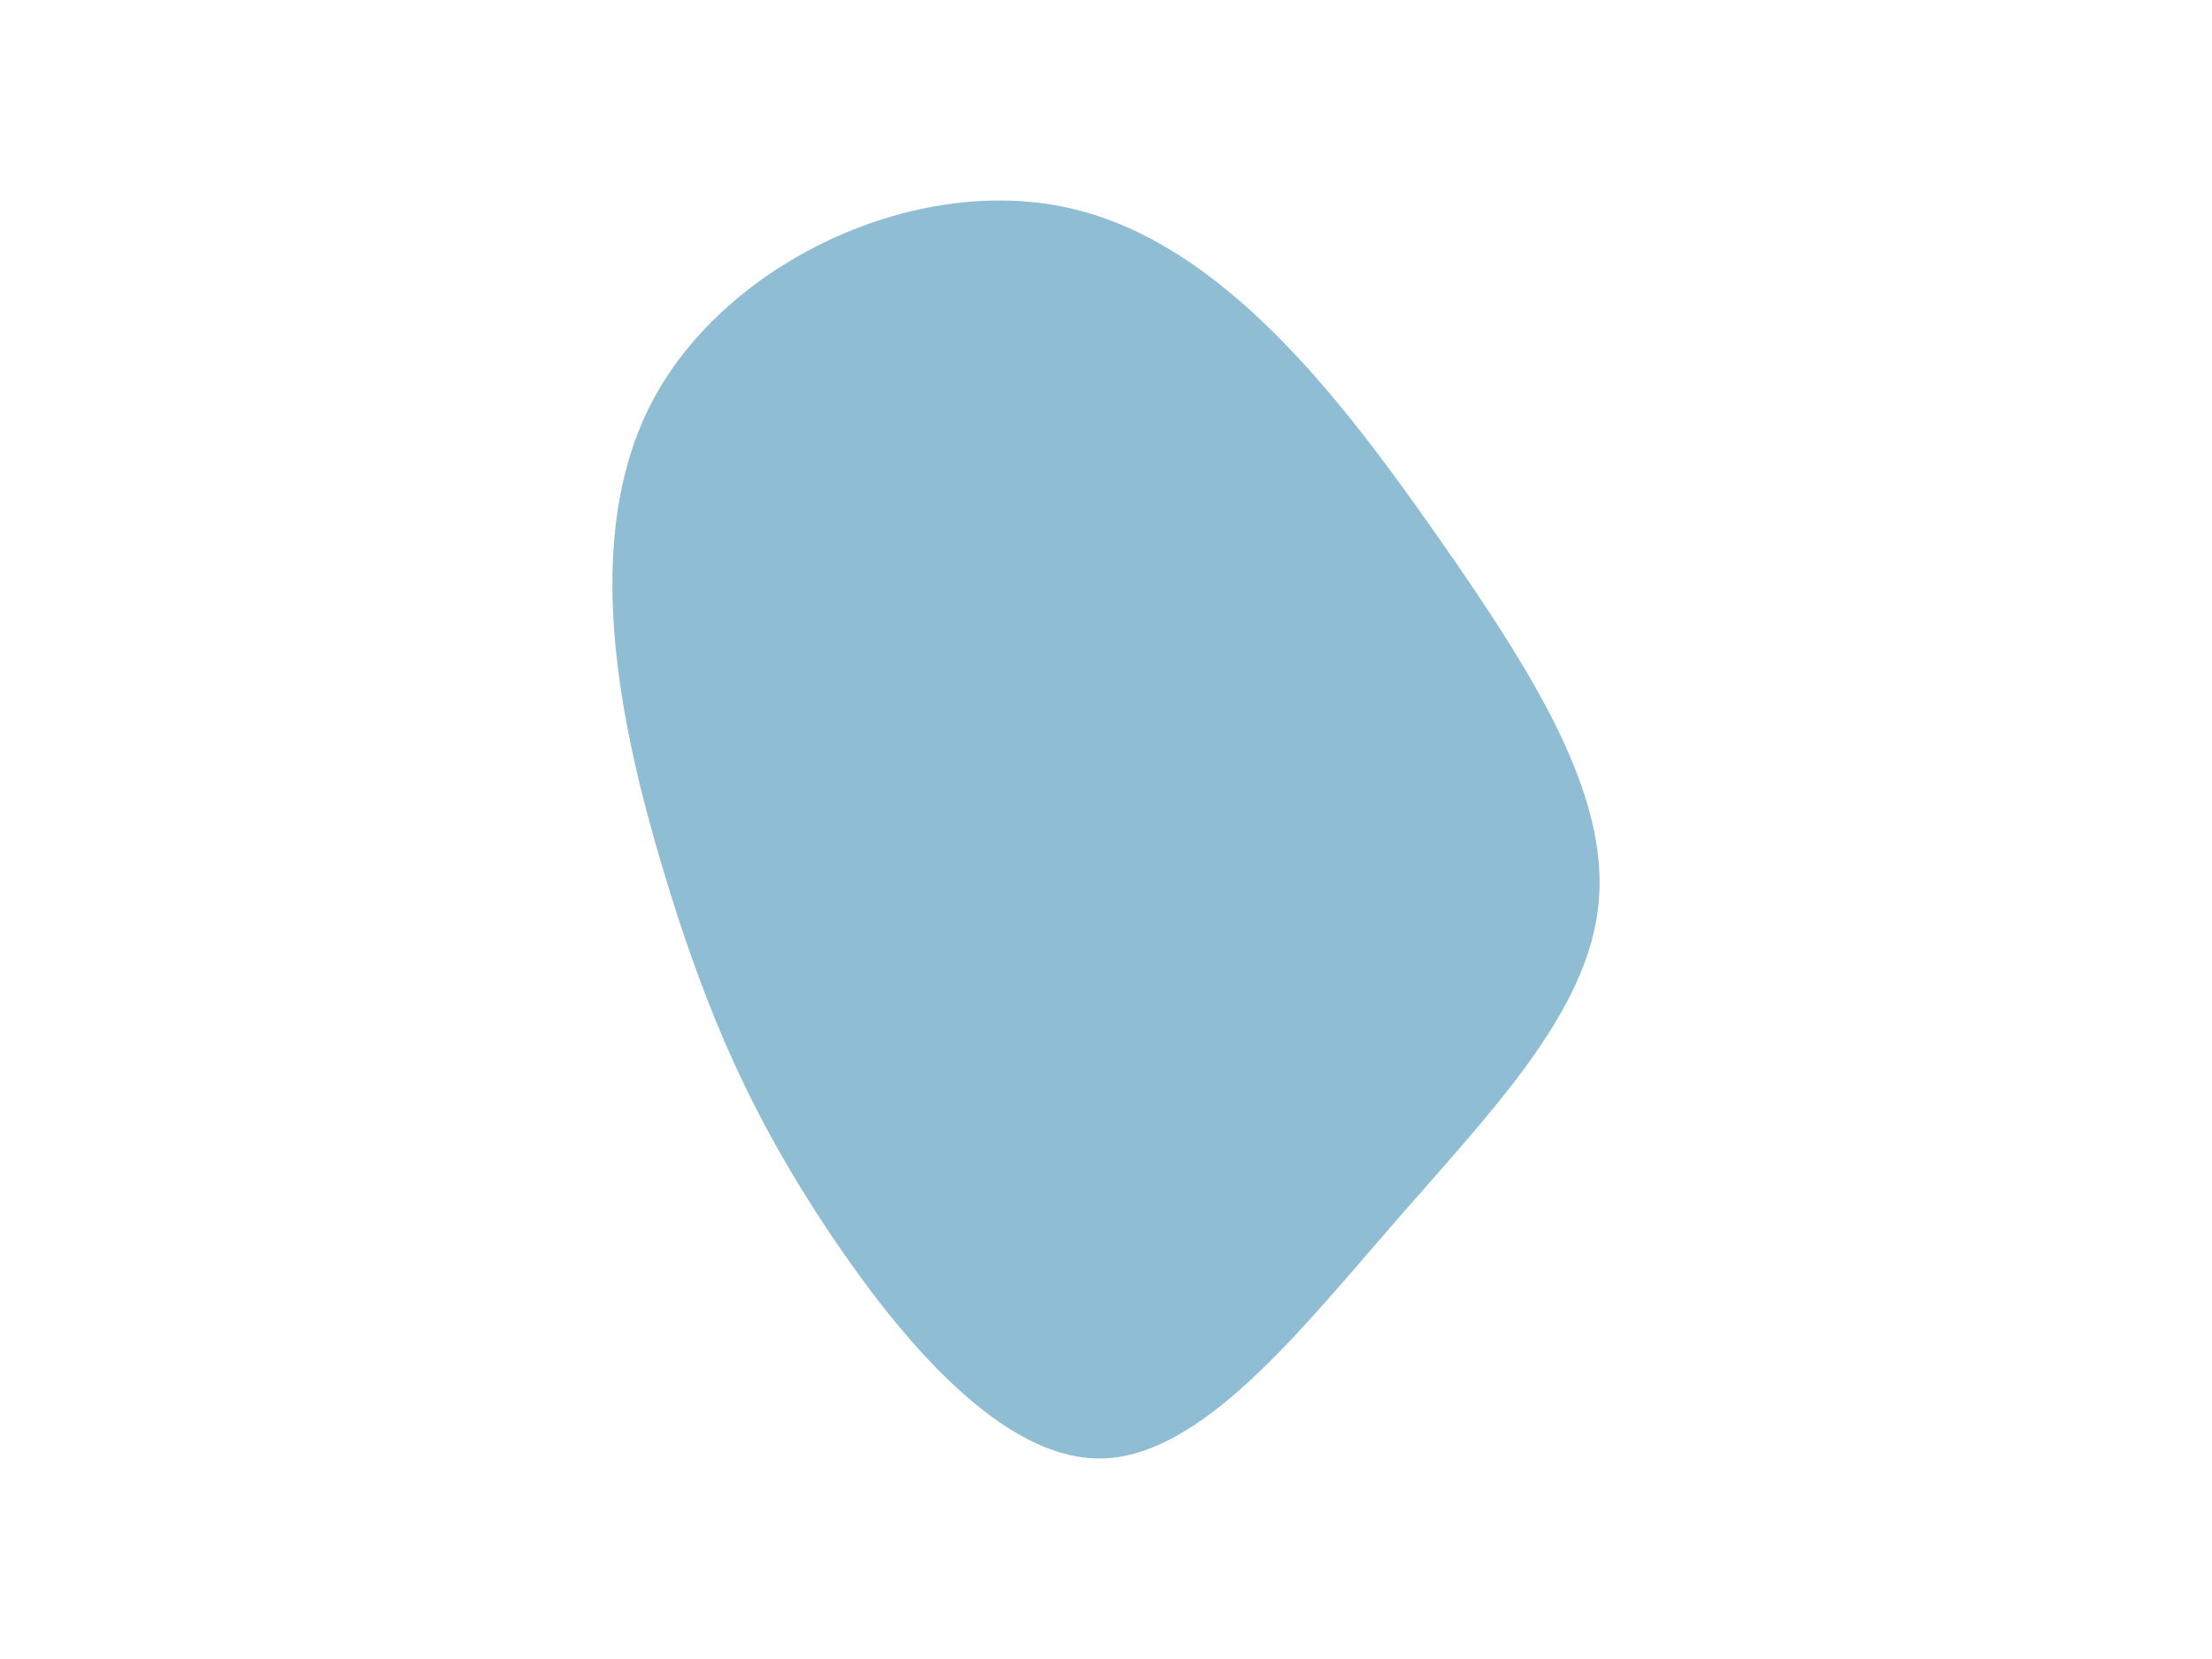
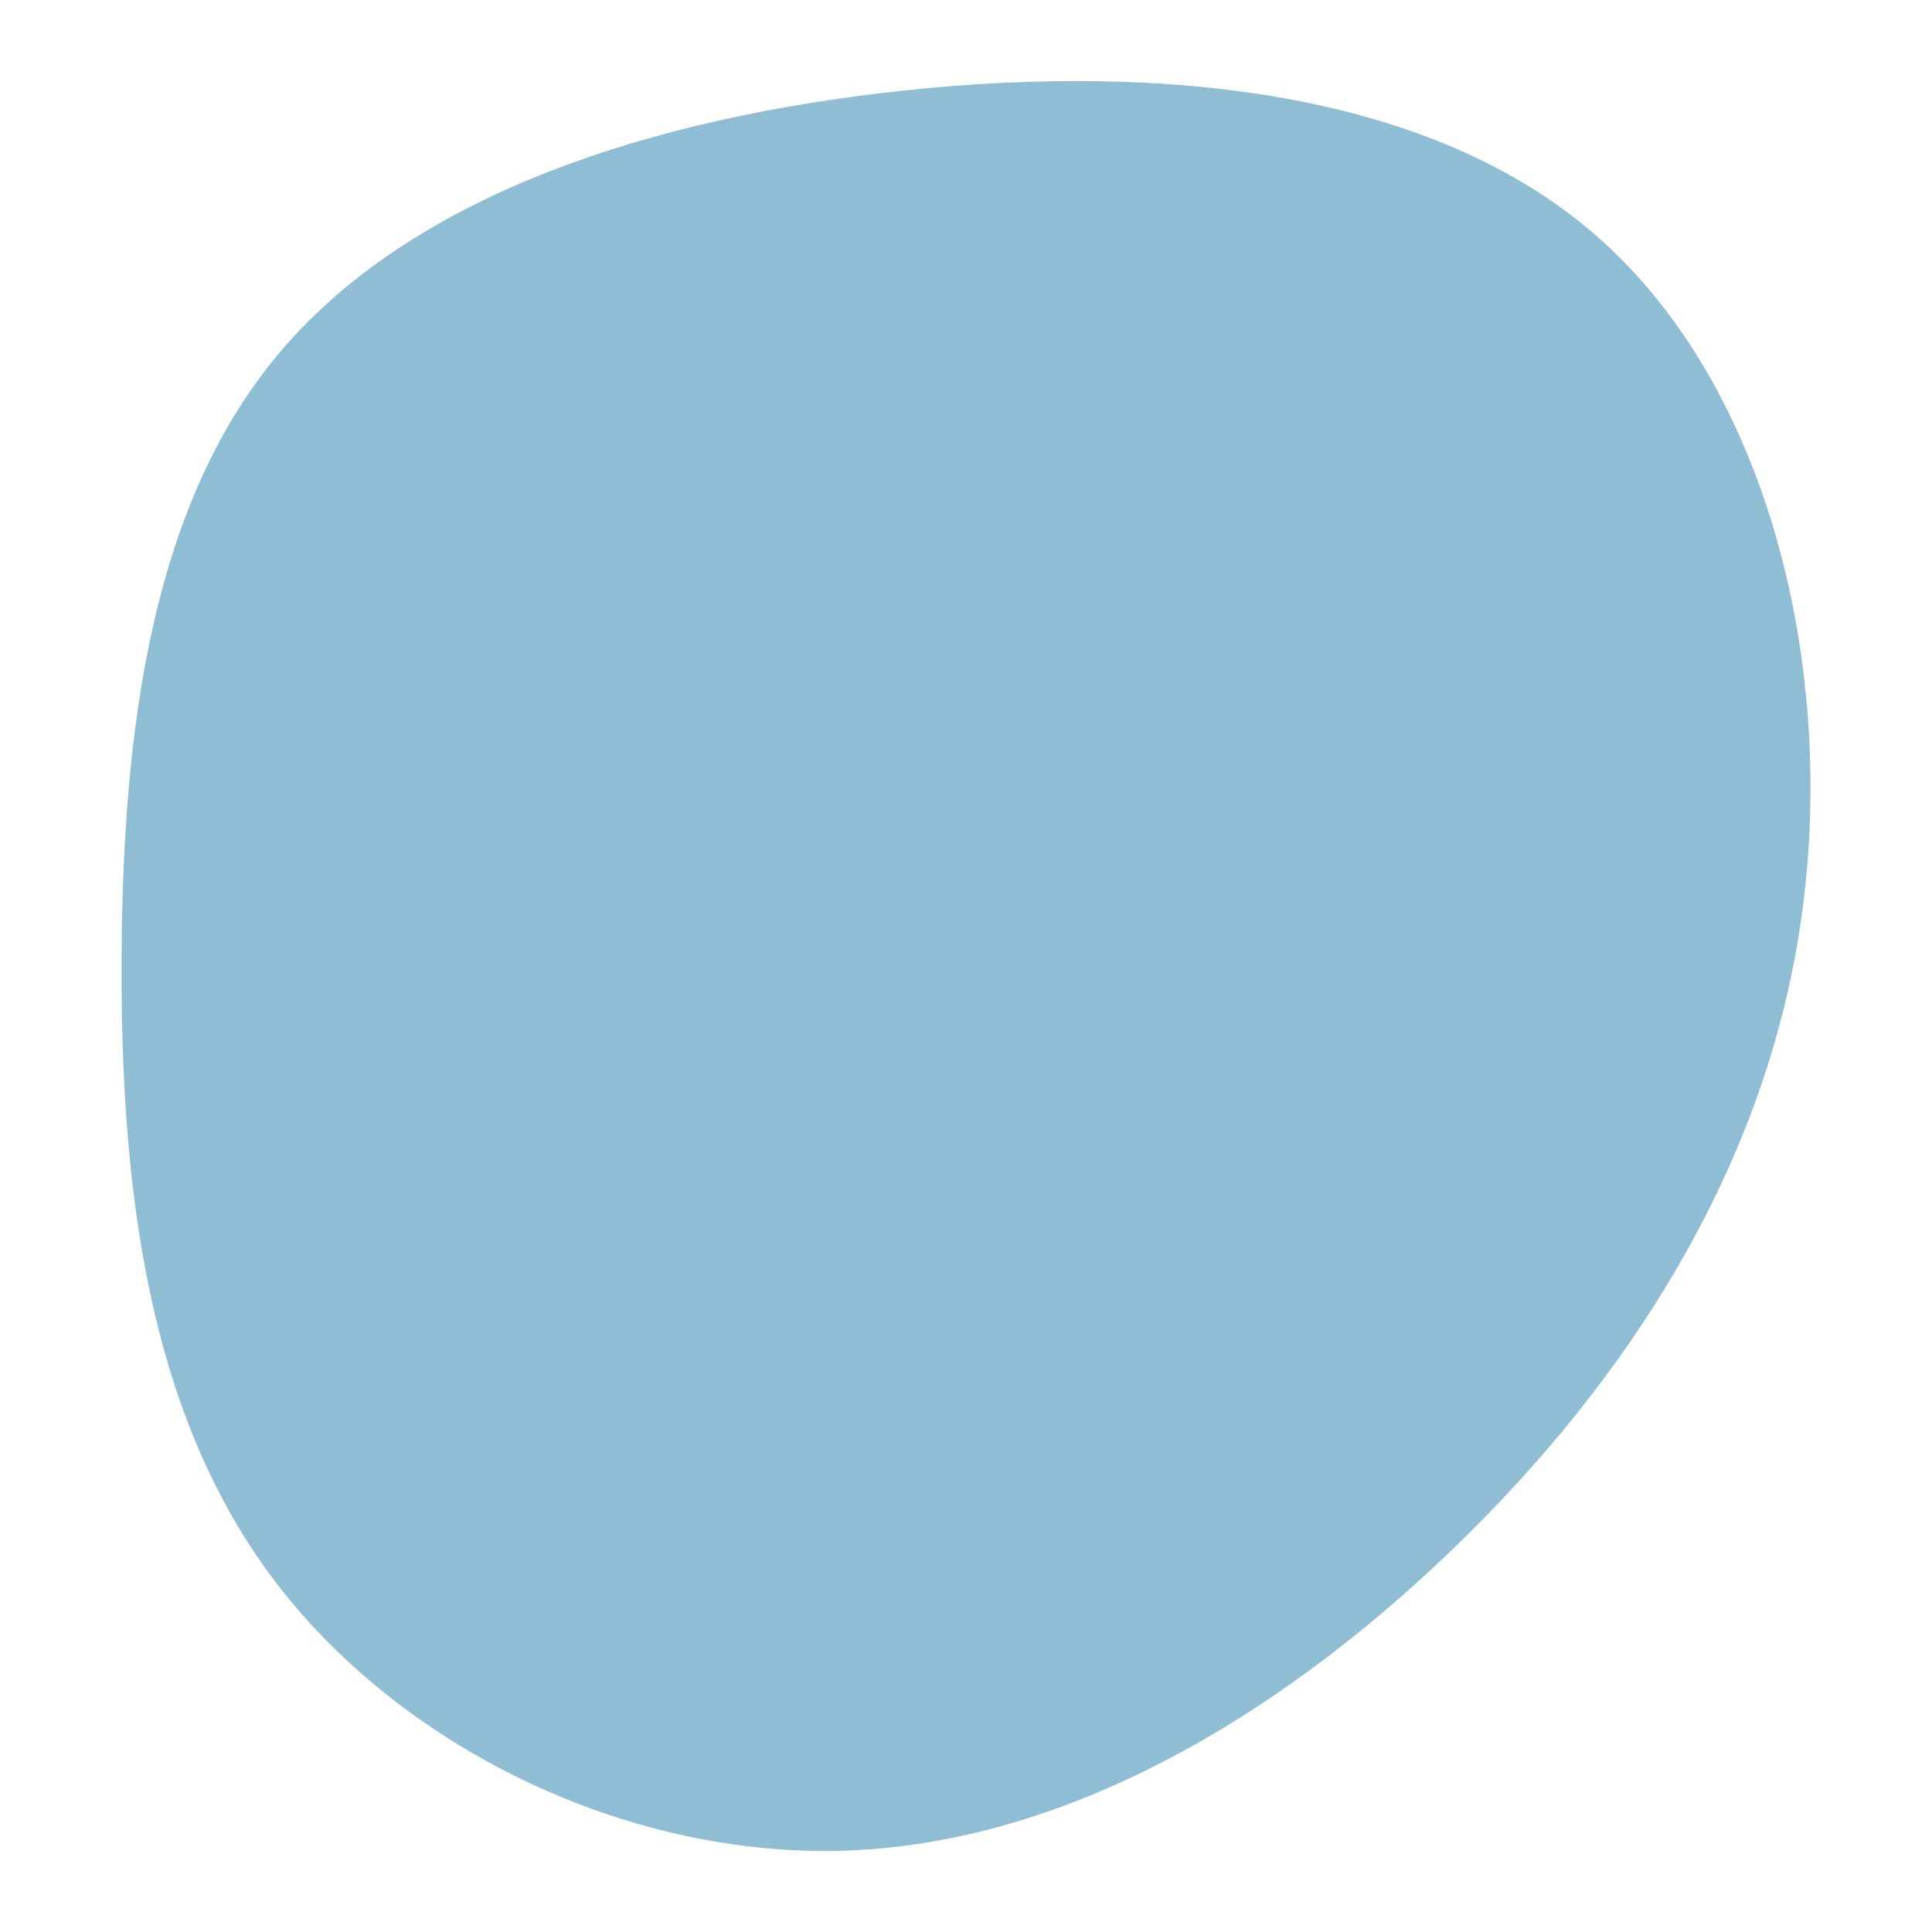
- <svg xmlns="http://www.w3.org/2000/svg" id="visual" viewBox="0 0 900 675" width="900" height="675" version="1.1">
-   <g transform="translate(448.9082 372.2129)">
-     <path d="M136.4 -153.4C175.8 -97.1 205.9 -48.6 201.5 -4.4C197.1 39.8 158.2 79.6 118.9 124.7C79.6 169.9 39.8 220.4 -0.7 221.2C-41.2 221.9 -82.5 172.8 -112.5 127.7C-142.5 82.5 -161.2 41.2 -178.9 -17.7C-196.6 -76.6 -213.2 -153.2 -183.2 -209.5C-153.2 -265.7 -76.6 -301.6 -14 -287.6C48.6 -273.6 97.1 -209.6 136.4 -153.4" fill="#8FBDD3" />
+ <svg xmlns="http://www.w3.org/2000/svg" id="visual" viewBox="0 0 900 900" width="900" height="900" version="1.1">
+   <g transform="translate(395.8272 445.1291)">
+     <path d="M347 -336C428.8 -265.2 459.9 -132.6 443.2 -16.7C426.6 99.2 362.1 198.5 280.3 277.1C198.5 355.8 99.2 413.9 -3.1 417C-105.4 420 -210.7 368.1 -269.3 289.4C-327.9 210.7 -339.7 105.4 -339.2 0.6C-338.6 -104.2 -325.6 -208.4 -267 -279.2C-208.4 -350 -104.2 -387.5 14.2 -401.7C132.6 -415.9 265.2 -406.8 347 -336" fill="#8FBDD3" />
  </g>
</svg>
